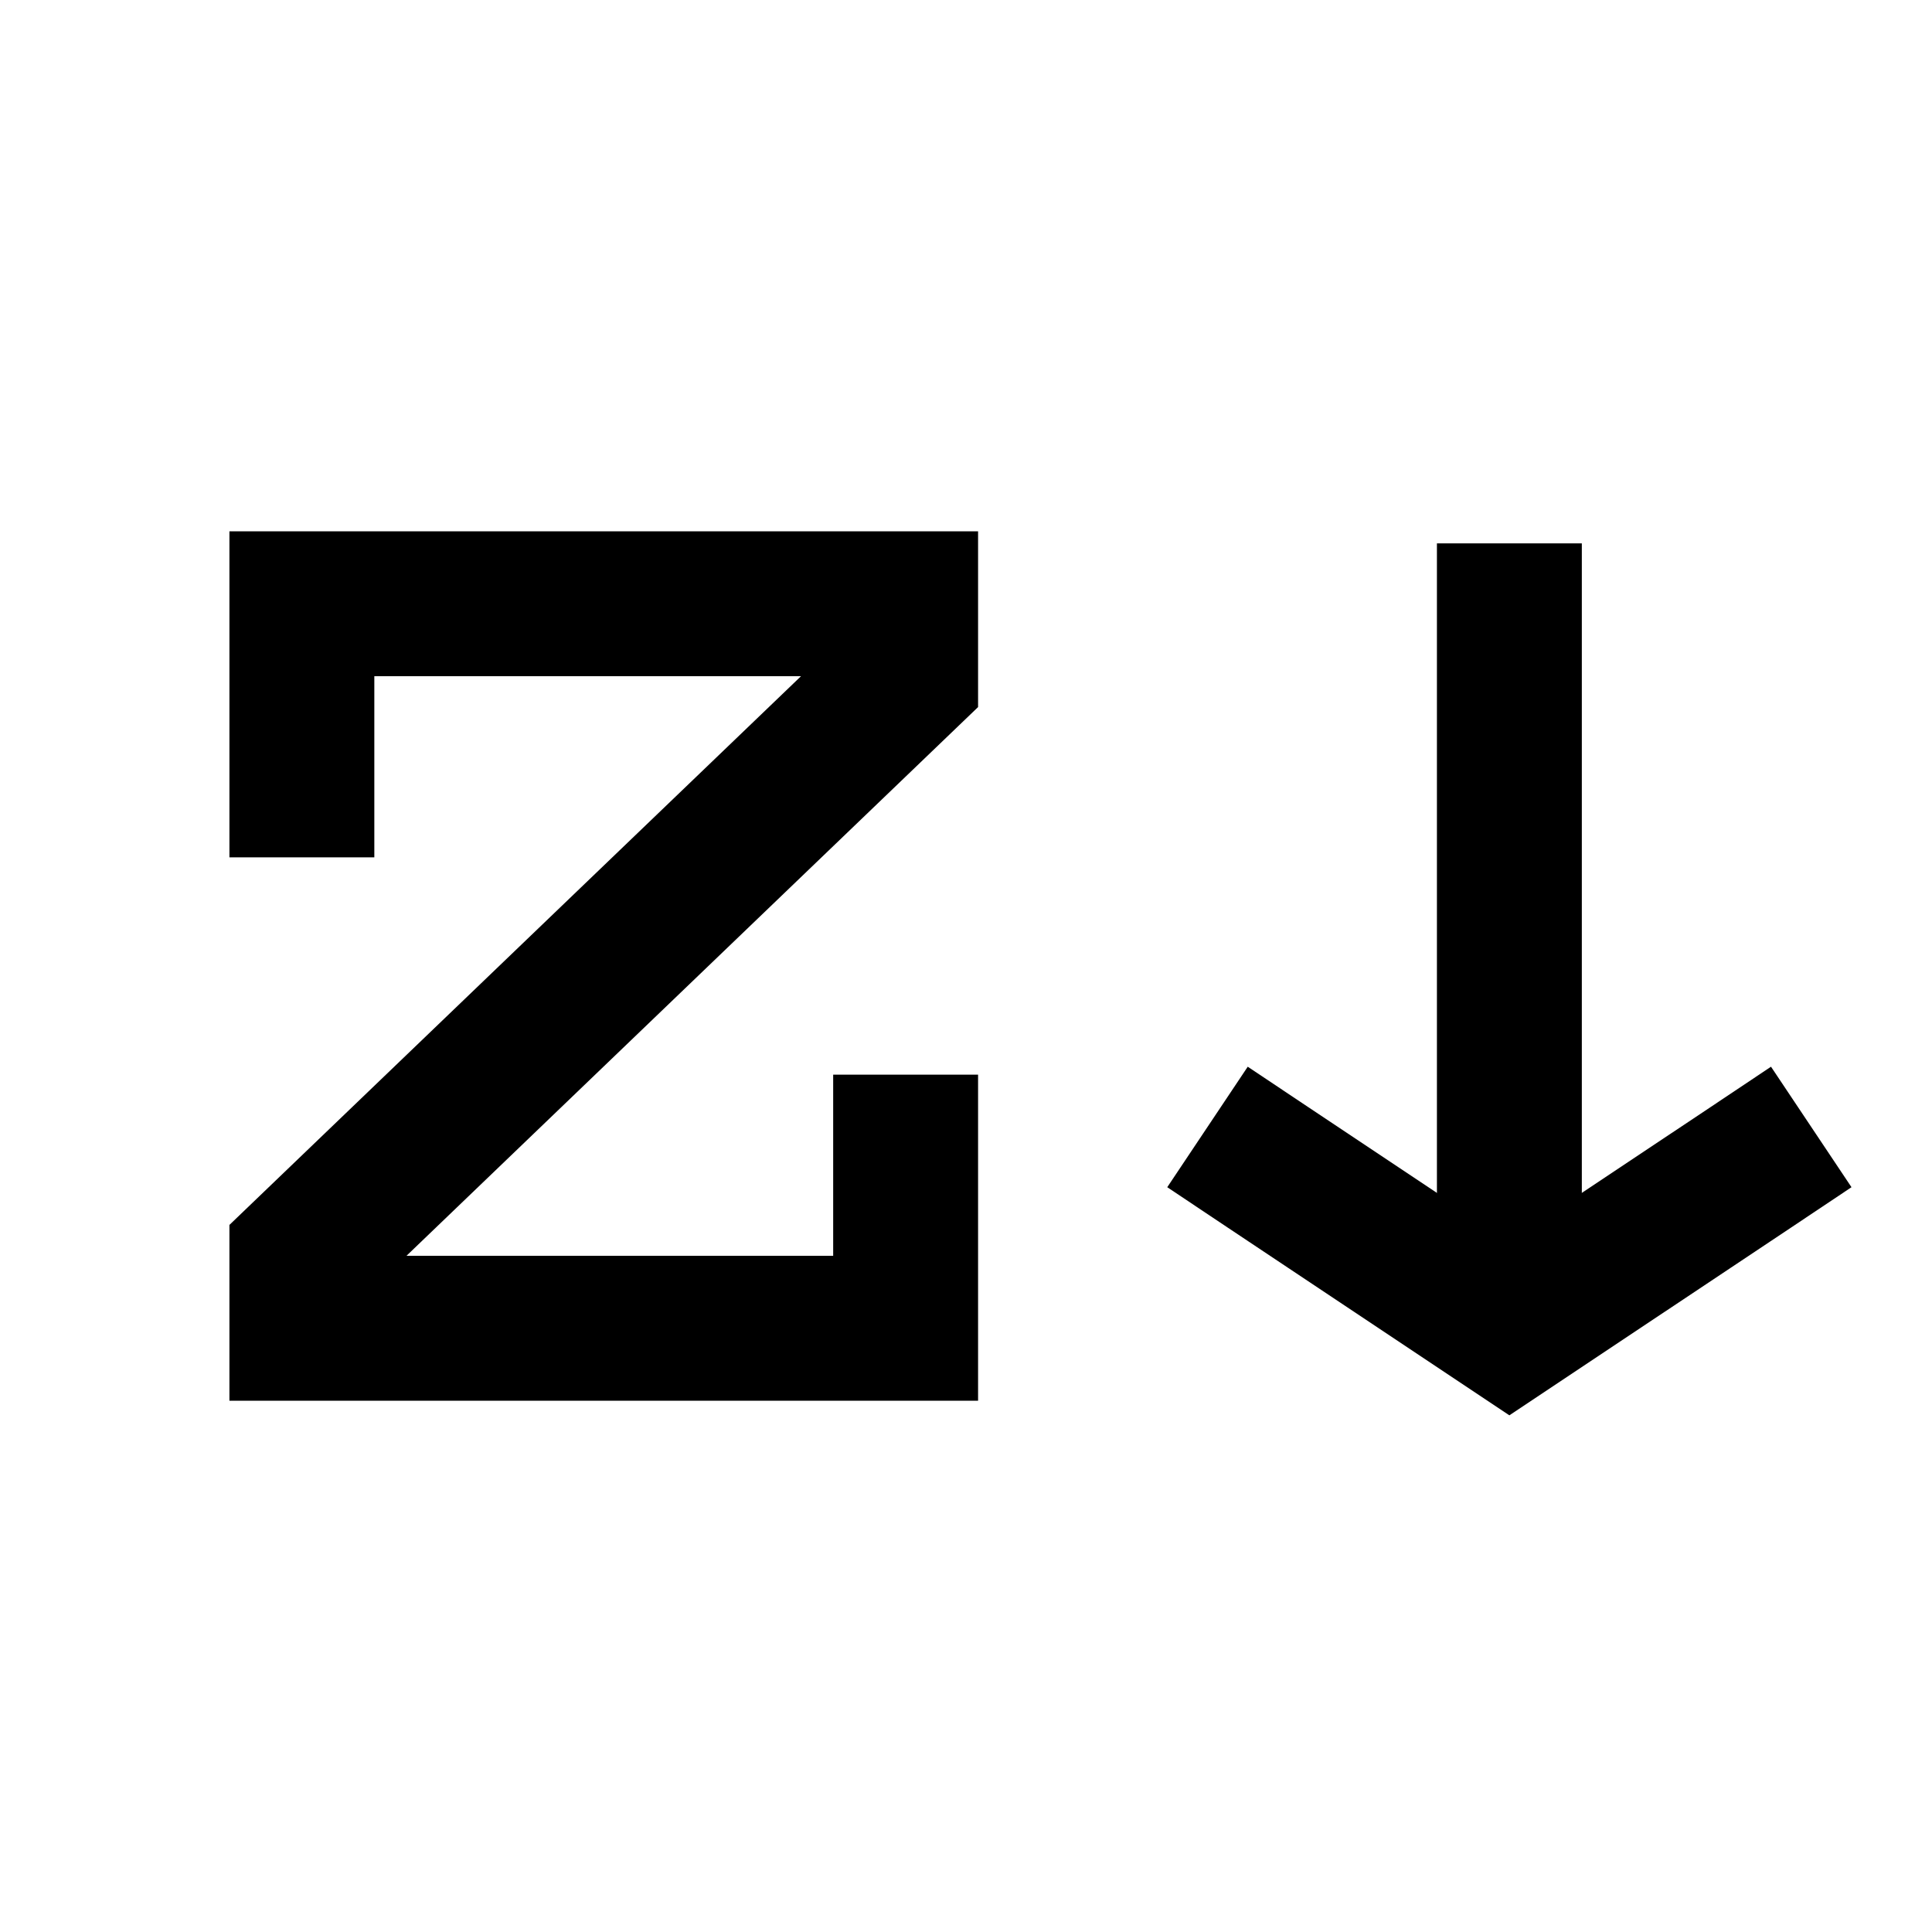
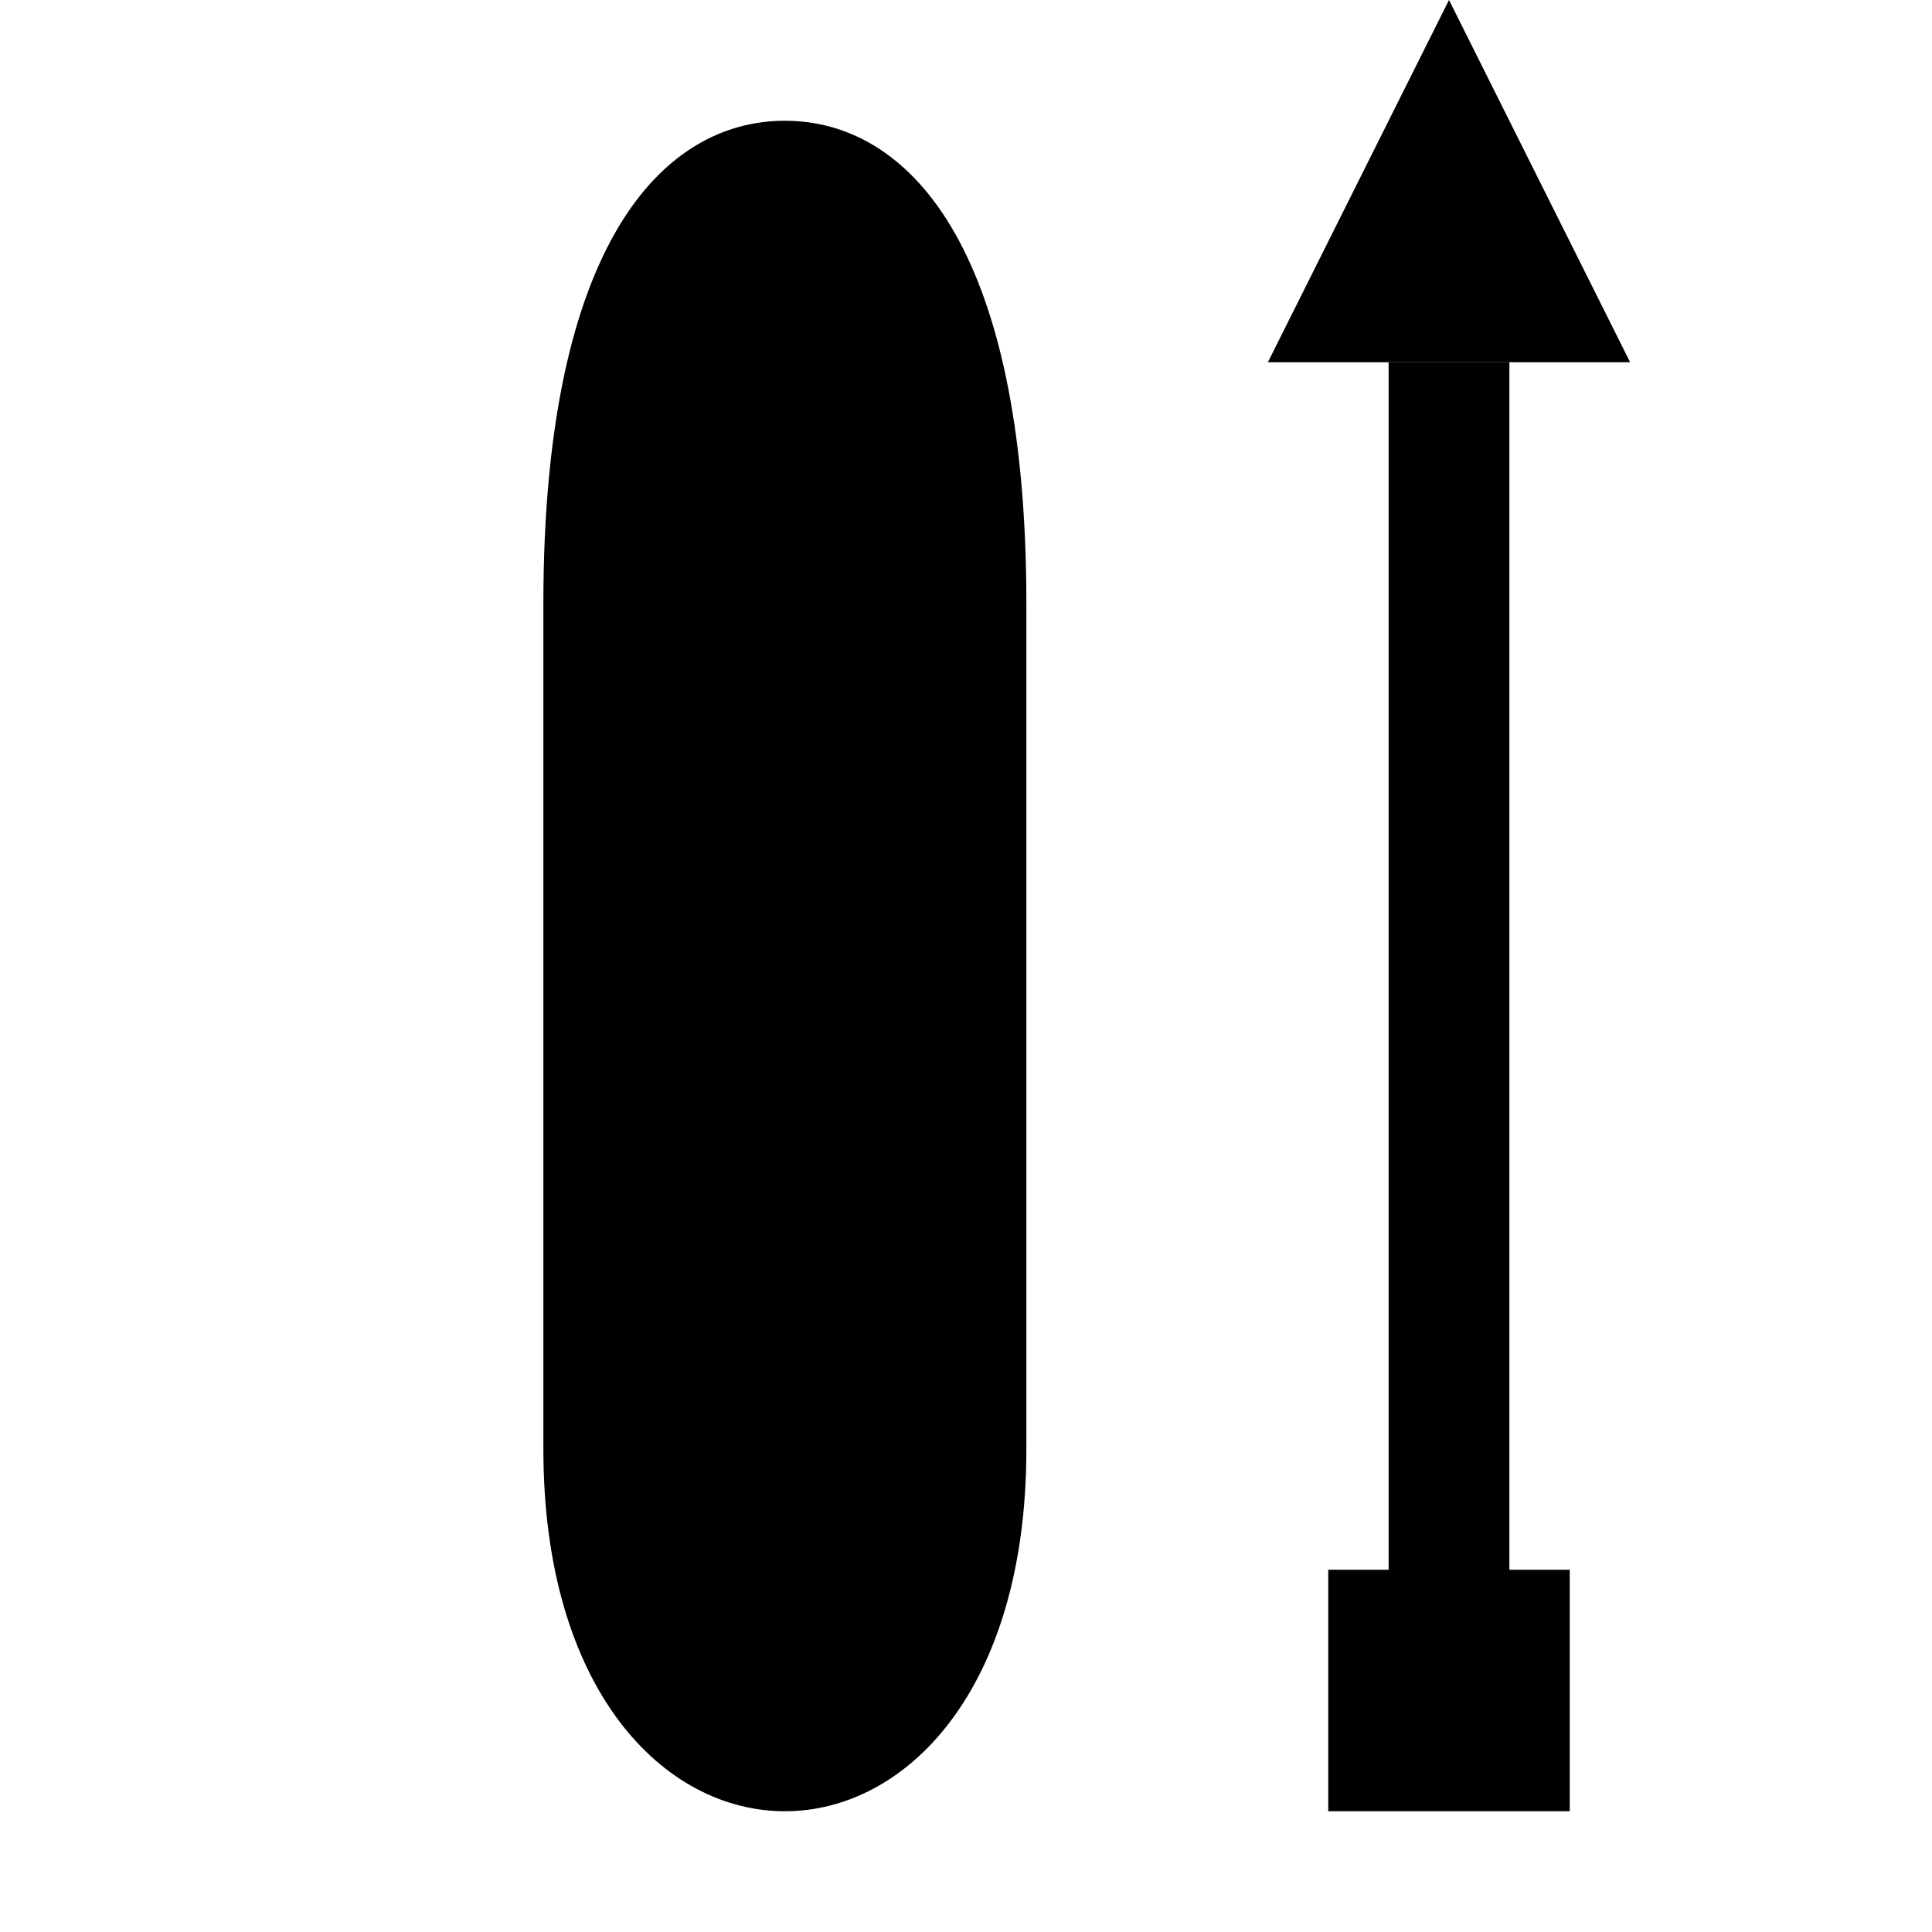
<svg xmlns="http://www.w3.org/2000/svg" width="16" height="16" viewBox="0 0 16 16" fill="none">
-   <path d="M15 9.333L14.5 9.667L12.5 11L10.5 9.667L10 9.333" stroke="black" stroke-width="1.2" />
-   <path d="M12.5 11V4.5" stroke="black" stroke-width="1.2" />
-   <path d="M7.5 8.9V11C5.431 11 4.569 11 2.5 11V10.4L7.5 5.6V5H2.5V7.1" stroke="black" stroke-width="1.2" />
+   <g fill="black">
+     <path d="M6.5 1C5.5 1 4.5 2 4.5 5V12C4.5 14 5.5 15 6.5 15C7.5 15 8.5 14 8.5 12V5C8.5 2 7.5 1 6.5 1ZM5.5 5V11H7.5V5H5.5Z" />
+     <path d="M11 13H13V15H11V13Z" />
+     <rect x="11.5" y="3" width="1" height="11" />
+     <path d="M12 0L10.5 3H13.5L12 0Z" />
+   </g>
</svg>
